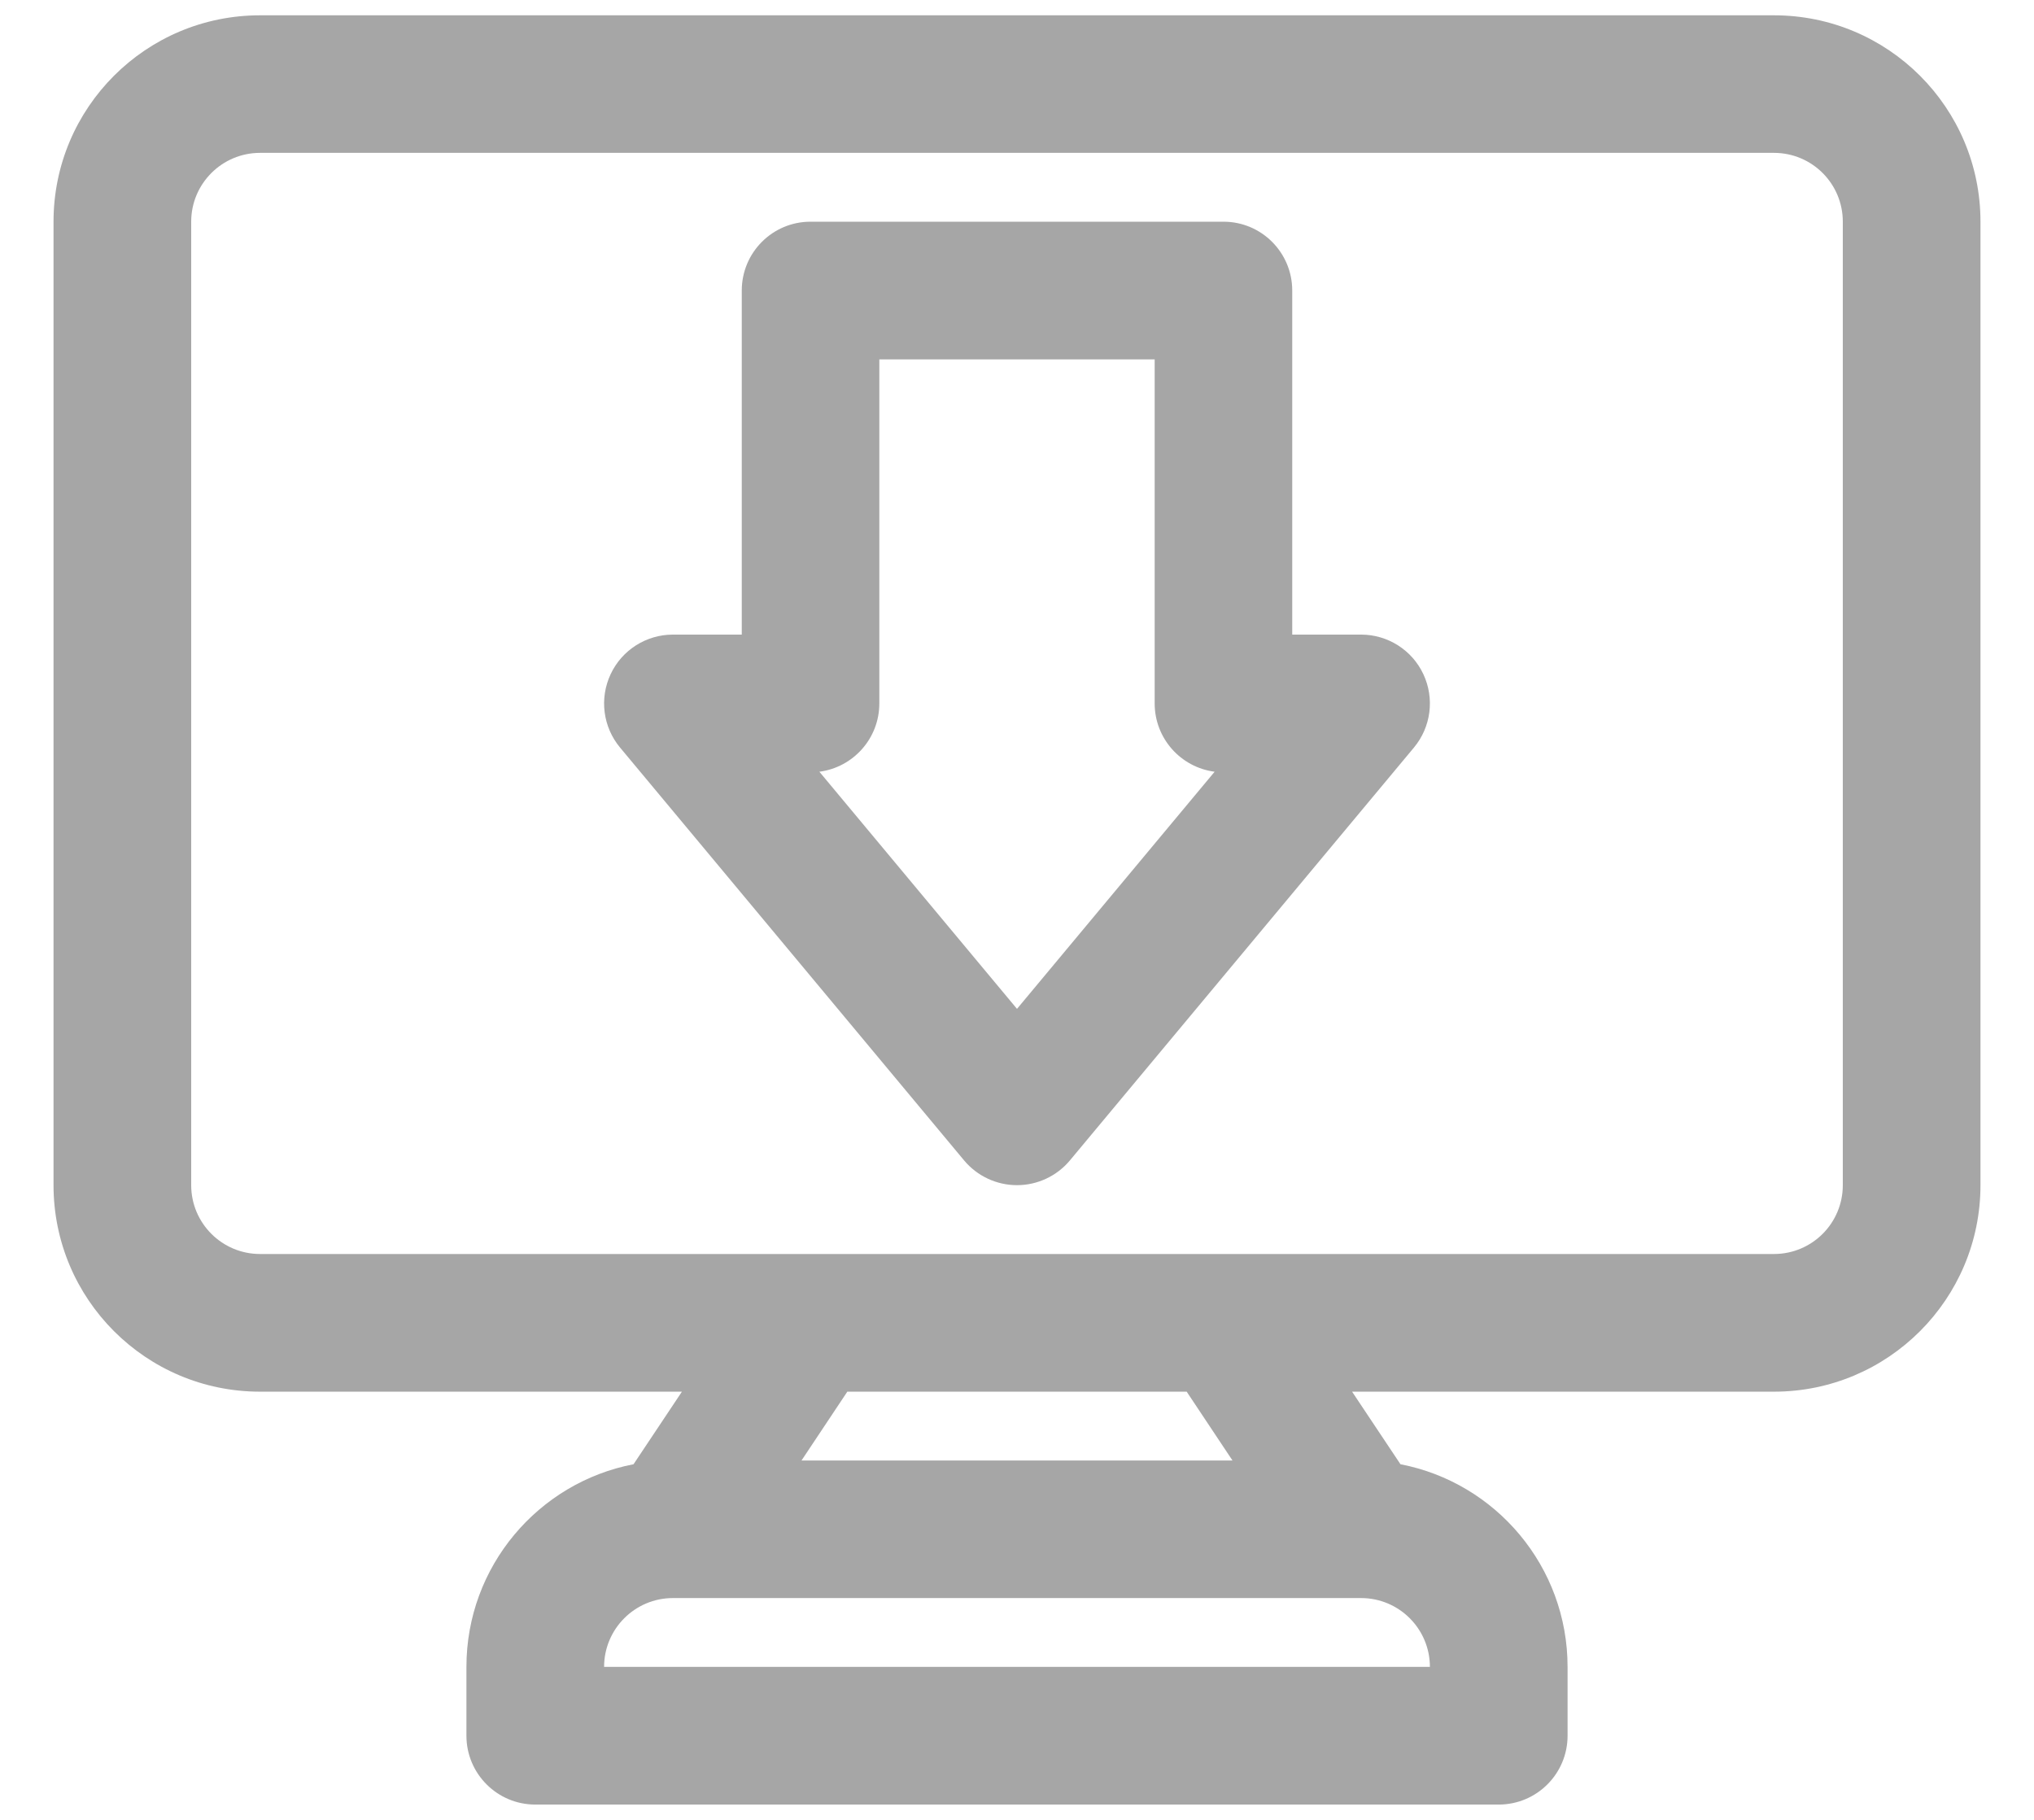
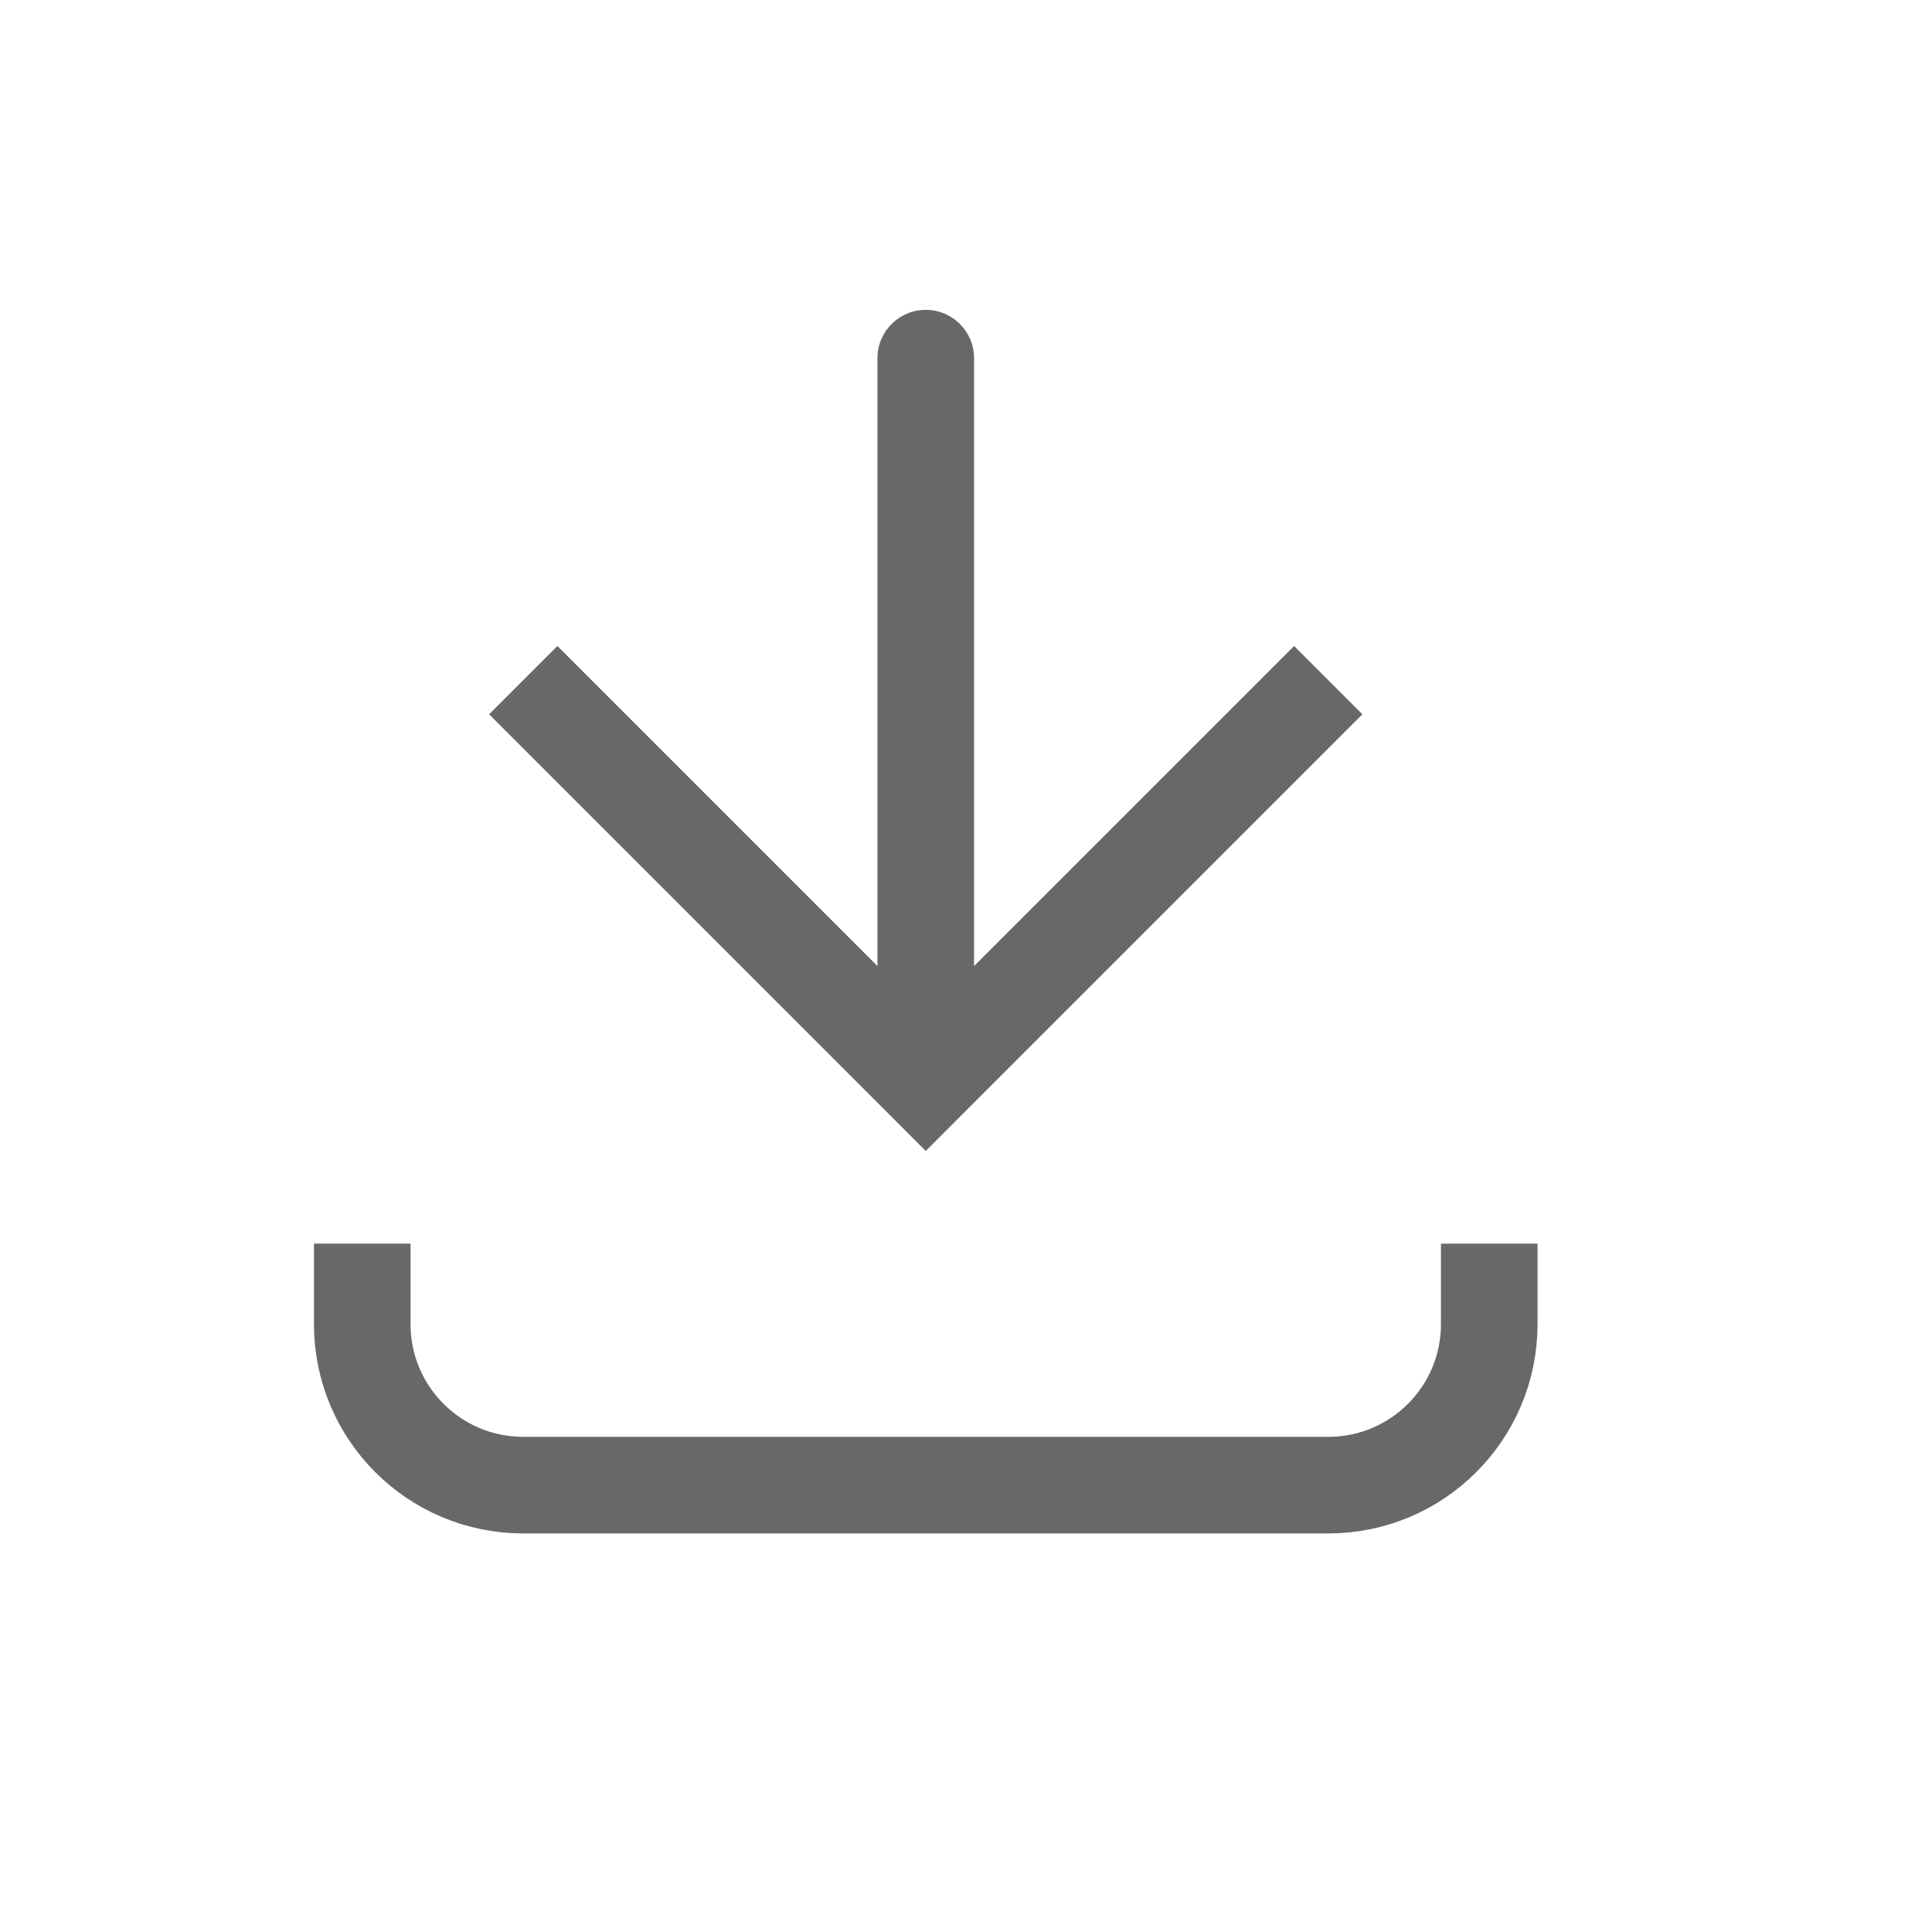
- <svg xmlns="http://www.w3.org/2000/svg" width="19" height="17" viewBox="0 0 19 17" fill="none">
-   <path fill-rule="evenodd" clip-rule="evenodd" d="M6.929 2.714C6.929 2.359 7.216 2.071 7.571 2.071H11.429C11.784 2.071 12.071 2.359 12.071 2.714V5.928H12.714C12.964 5.928 13.191 6.073 13.296 6.298C13.402 6.524 13.368 6.791 13.208 6.983L9.994 10.84C9.872 10.986 9.691 11.071 9.5 11.071C9.309 11.071 9.128 10.986 9.006 10.84L5.792 6.983C5.632 6.791 5.598 6.524 5.704 6.298C5.809 6.073 6.036 5.928 6.286 5.928H6.929V2.714ZM7.654 7.209L9.5 9.424L11.346 7.209C11.03 7.168 10.786 6.898 10.786 6.571V3.357H8.214V6.571C8.214 6.898 7.97 7.168 7.654 7.209Z" fill="#A6A6A6" />
-   <path fill-rule="evenodd" clip-rule="evenodd" d="M0.5 2.071C0.5 1.006 1.363 0.143 2.429 0.143H16.571C17.637 0.143 18.5 1.006 18.5 2.071V11.071C18.5 12.136 17.637 13 16.571 13H12.63L13.082 13.678C13.971 13.849 14.643 14.632 14.643 15.571V16.214C14.643 16.569 14.355 16.857 14 16.857H5C4.645 16.857 4.357 16.569 4.357 16.214V15.571C4.357 14.632 5.029 13.849 5.918 13.678L6.37 13H2.429C1.363 13 0.5 12.136 0.5 11.071V2.071ZM7.487 13.643H11.513L11.085 13H7.915L7.487 13.643ZM12.714 14.928H6.286C5.931 14.928 5.643 15.216 5.643 15.571H13.357C13.357 15.216 13.069 14.928 12.714 14.928ZM17.214 11.071C17.214 11.426 16.927 11.714 16.571 11.714H2.429C2.074 11.714 1.786 11.426 1.786 11.071V2.071C1.786 1.716 2.074 1.428 2.429 1.428H16.571C16.927 1.428 17.214 1.716 17.214 2.071V11.071Z" fill="#A6A6A6" />
+ <svg xmlns="http://www.w3.org/2000/svg" width="24" height="24" viewBox="0 0 24 24" fill="none">
+   <path d="M11.5 13.449L11.076 13.873L11.5 14.298L11.924 13.873L11.5 13.449ZM12.1 4.449C12.1 4.118 11.831 3.849 11.5 3.849C11.169 3.849 10.9 4.118 10.9 4.449L12.1 4.449ZM6.076 8.873L11.076 13.873L11.924 13.025L6.924 8.025L6.076 8.873ZM11.924 13.873L16.924 8.873L16.076 8.025L11.076 13.025L11.924 13.873ZM12.1 13.449L12.1 4.449L10.9 4.449L10.9 13.449L12.1 13.449Z" fill="#686868" />
+   <path d="M4.5 15.449L4.5 16.449C4.5 17.554 5.395 18.449 6.5 18.449L16.5 18.449C17.605 18.449 18.5 17.554 18.5 16.449V15.449" stroke="#686868" stroke-width="1.2" />
</svg>
